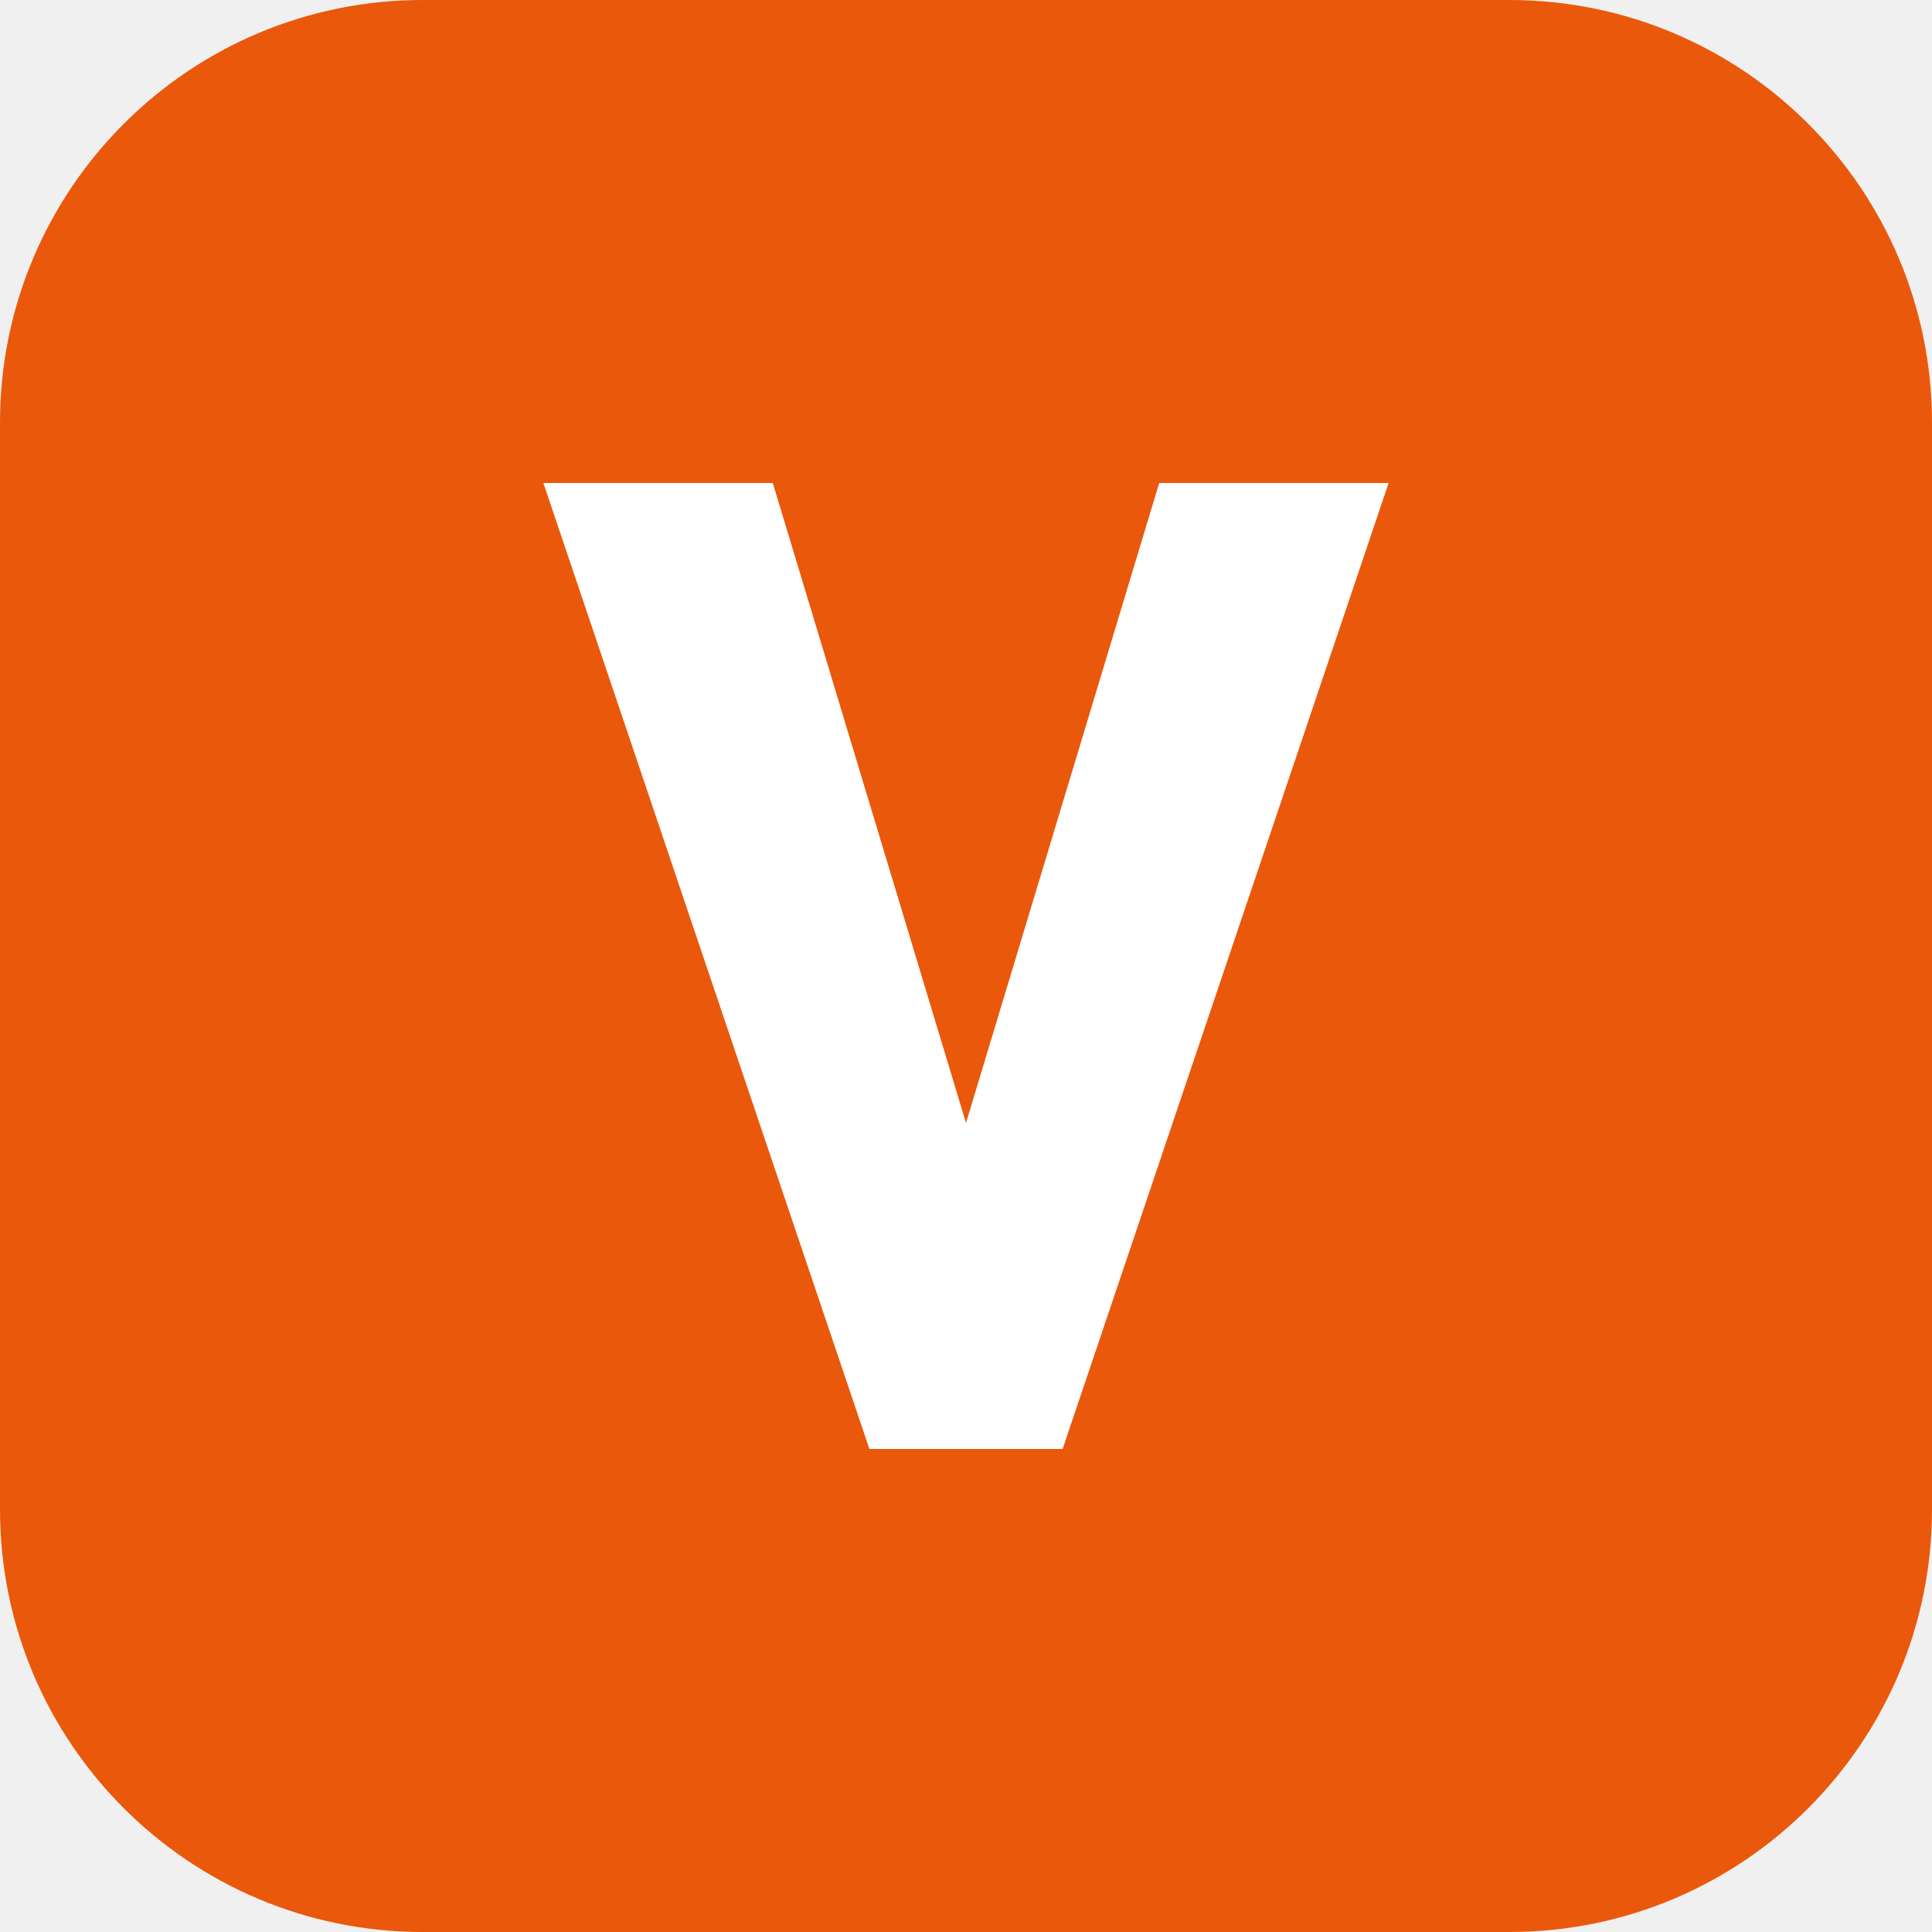
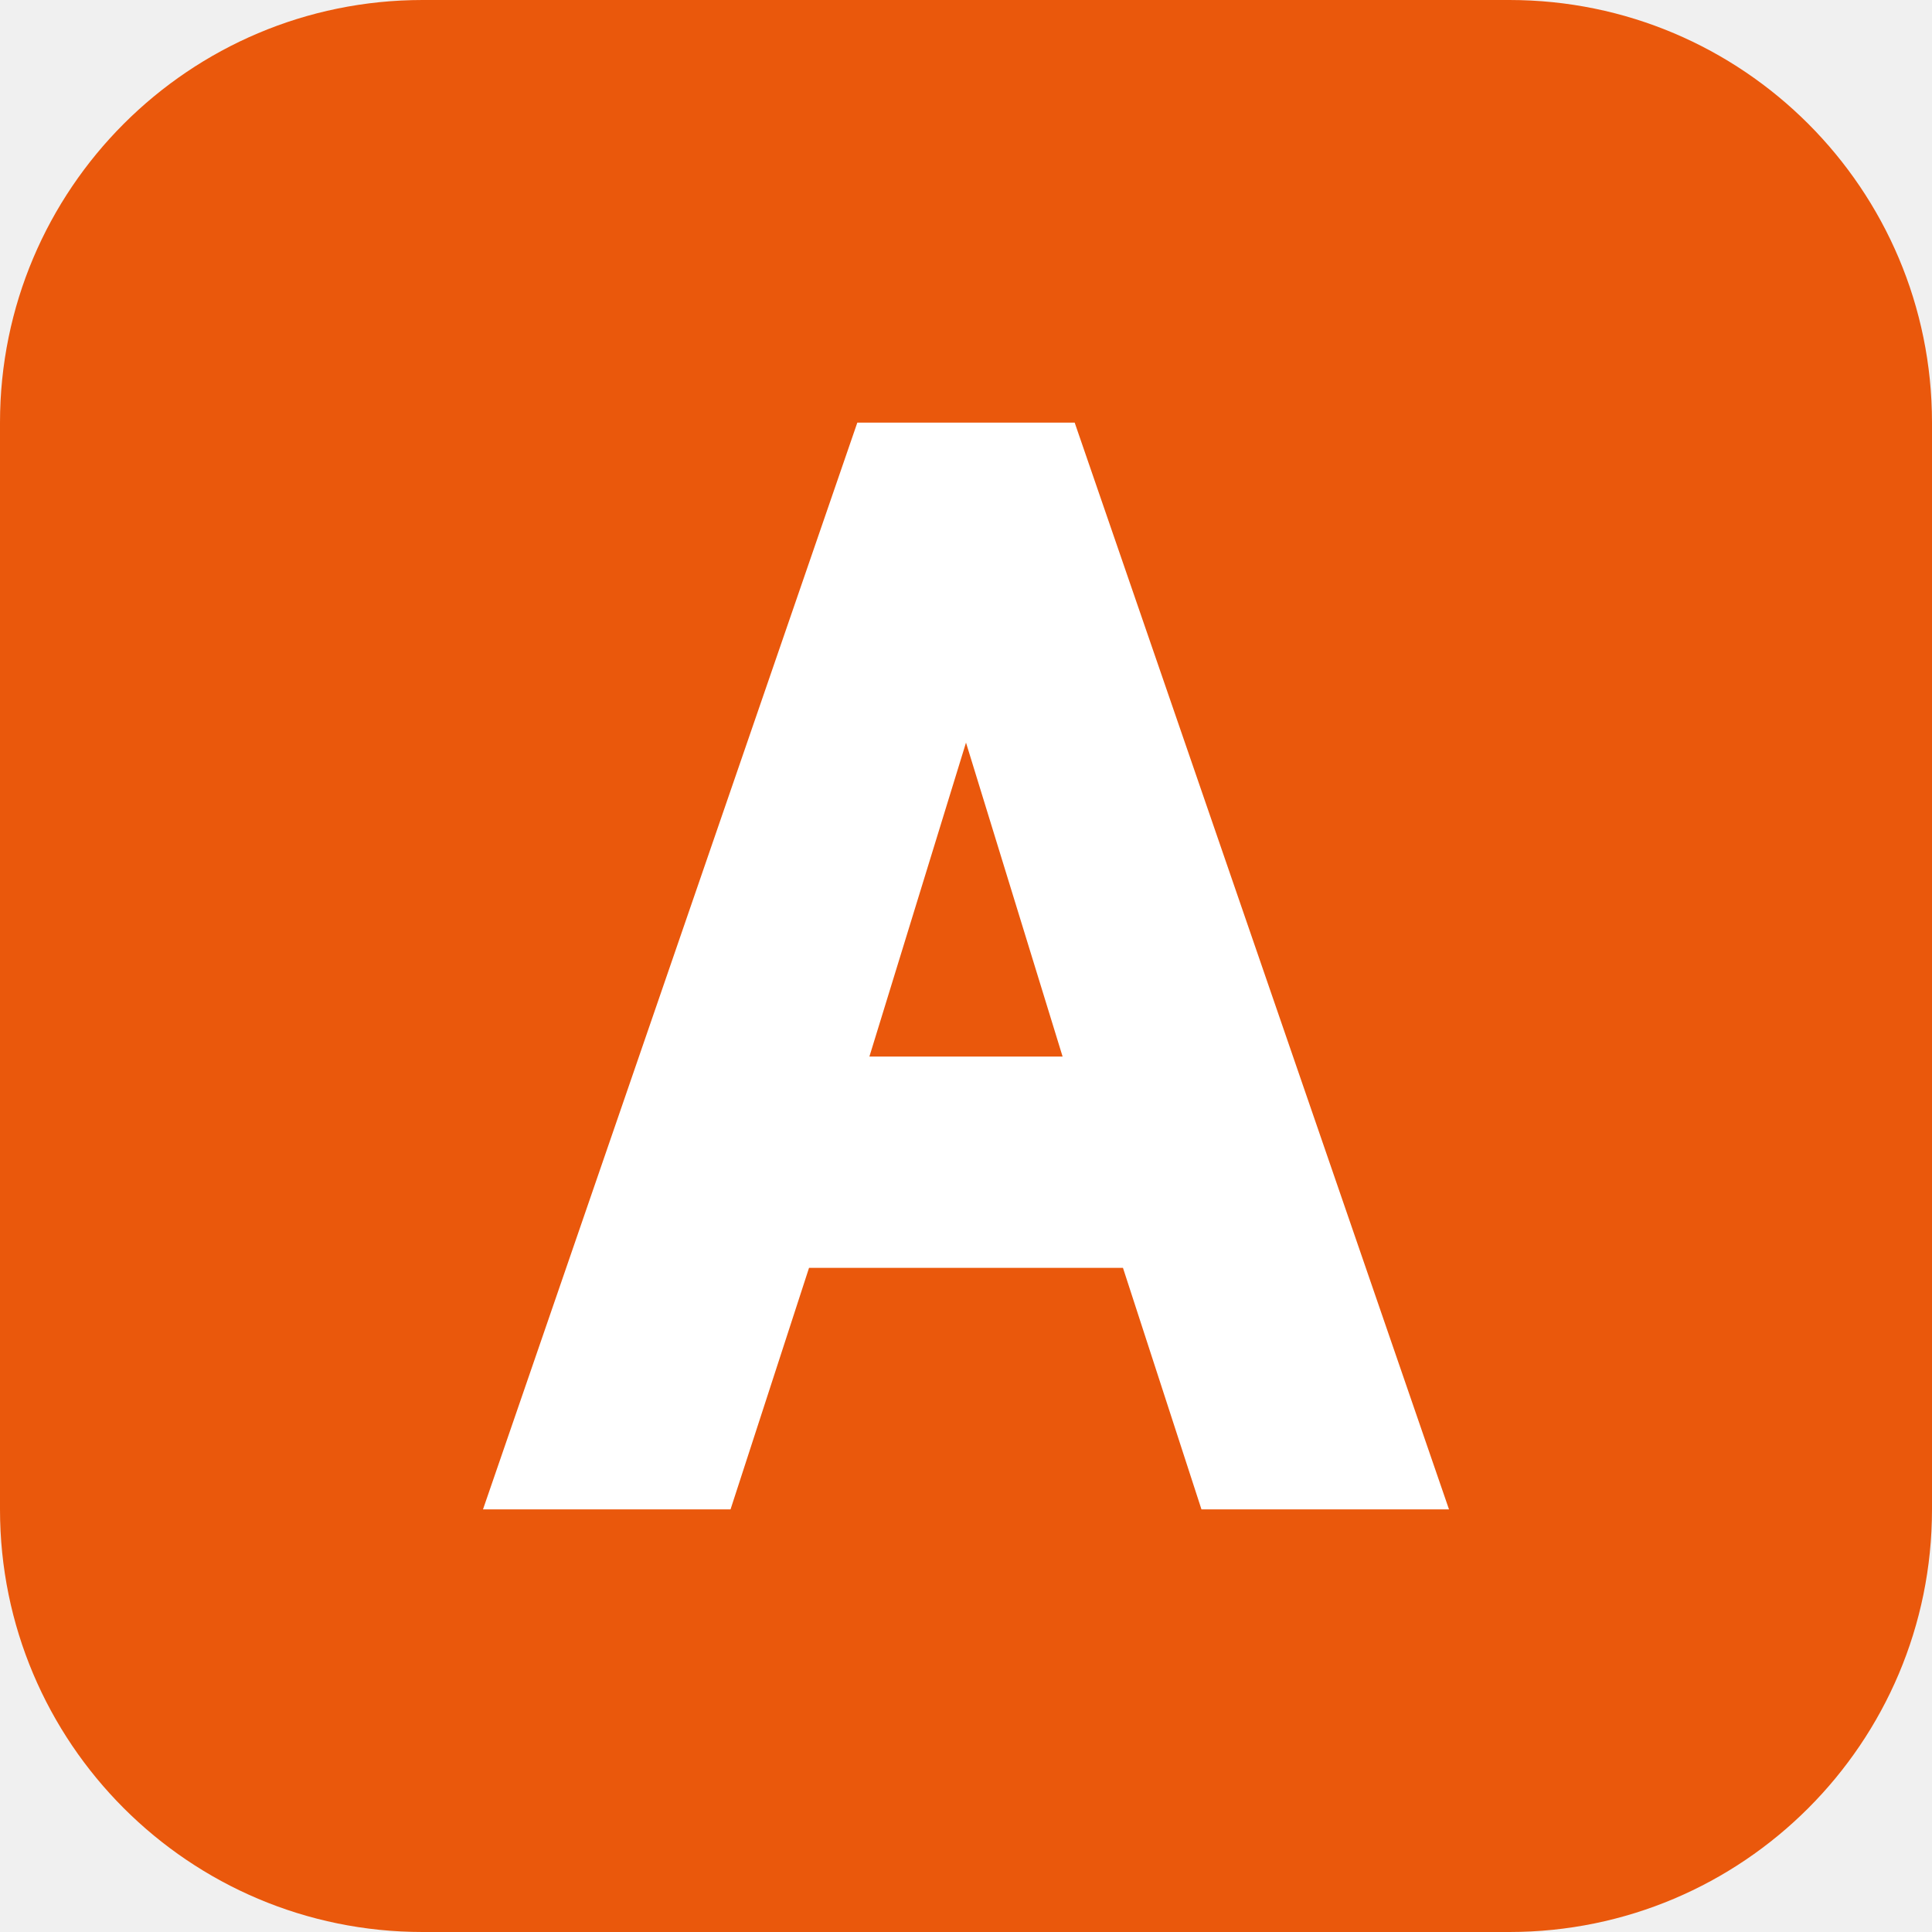
<svg xmlns="http://www.w3.org/2000/svg" viewBox="0 0 32 32" fill="none">
  <rect width="32" height="32" rx="7" fill="#ea580c" />
-   <path d="M9 8h3.8l3.2 10.6L19.2 8H23l-5.4 16h-3.2L9 8z" fill="#ffffff" />
+   <path d="M14.2 7h3.6L24 25h-4.1l-1.3-4h-5.2l-1.3 4H8l6.2-18zm.2 10.5h3.2L16 12.3l-1.6 5.2z" fill="#ffffff" />
</svg>
